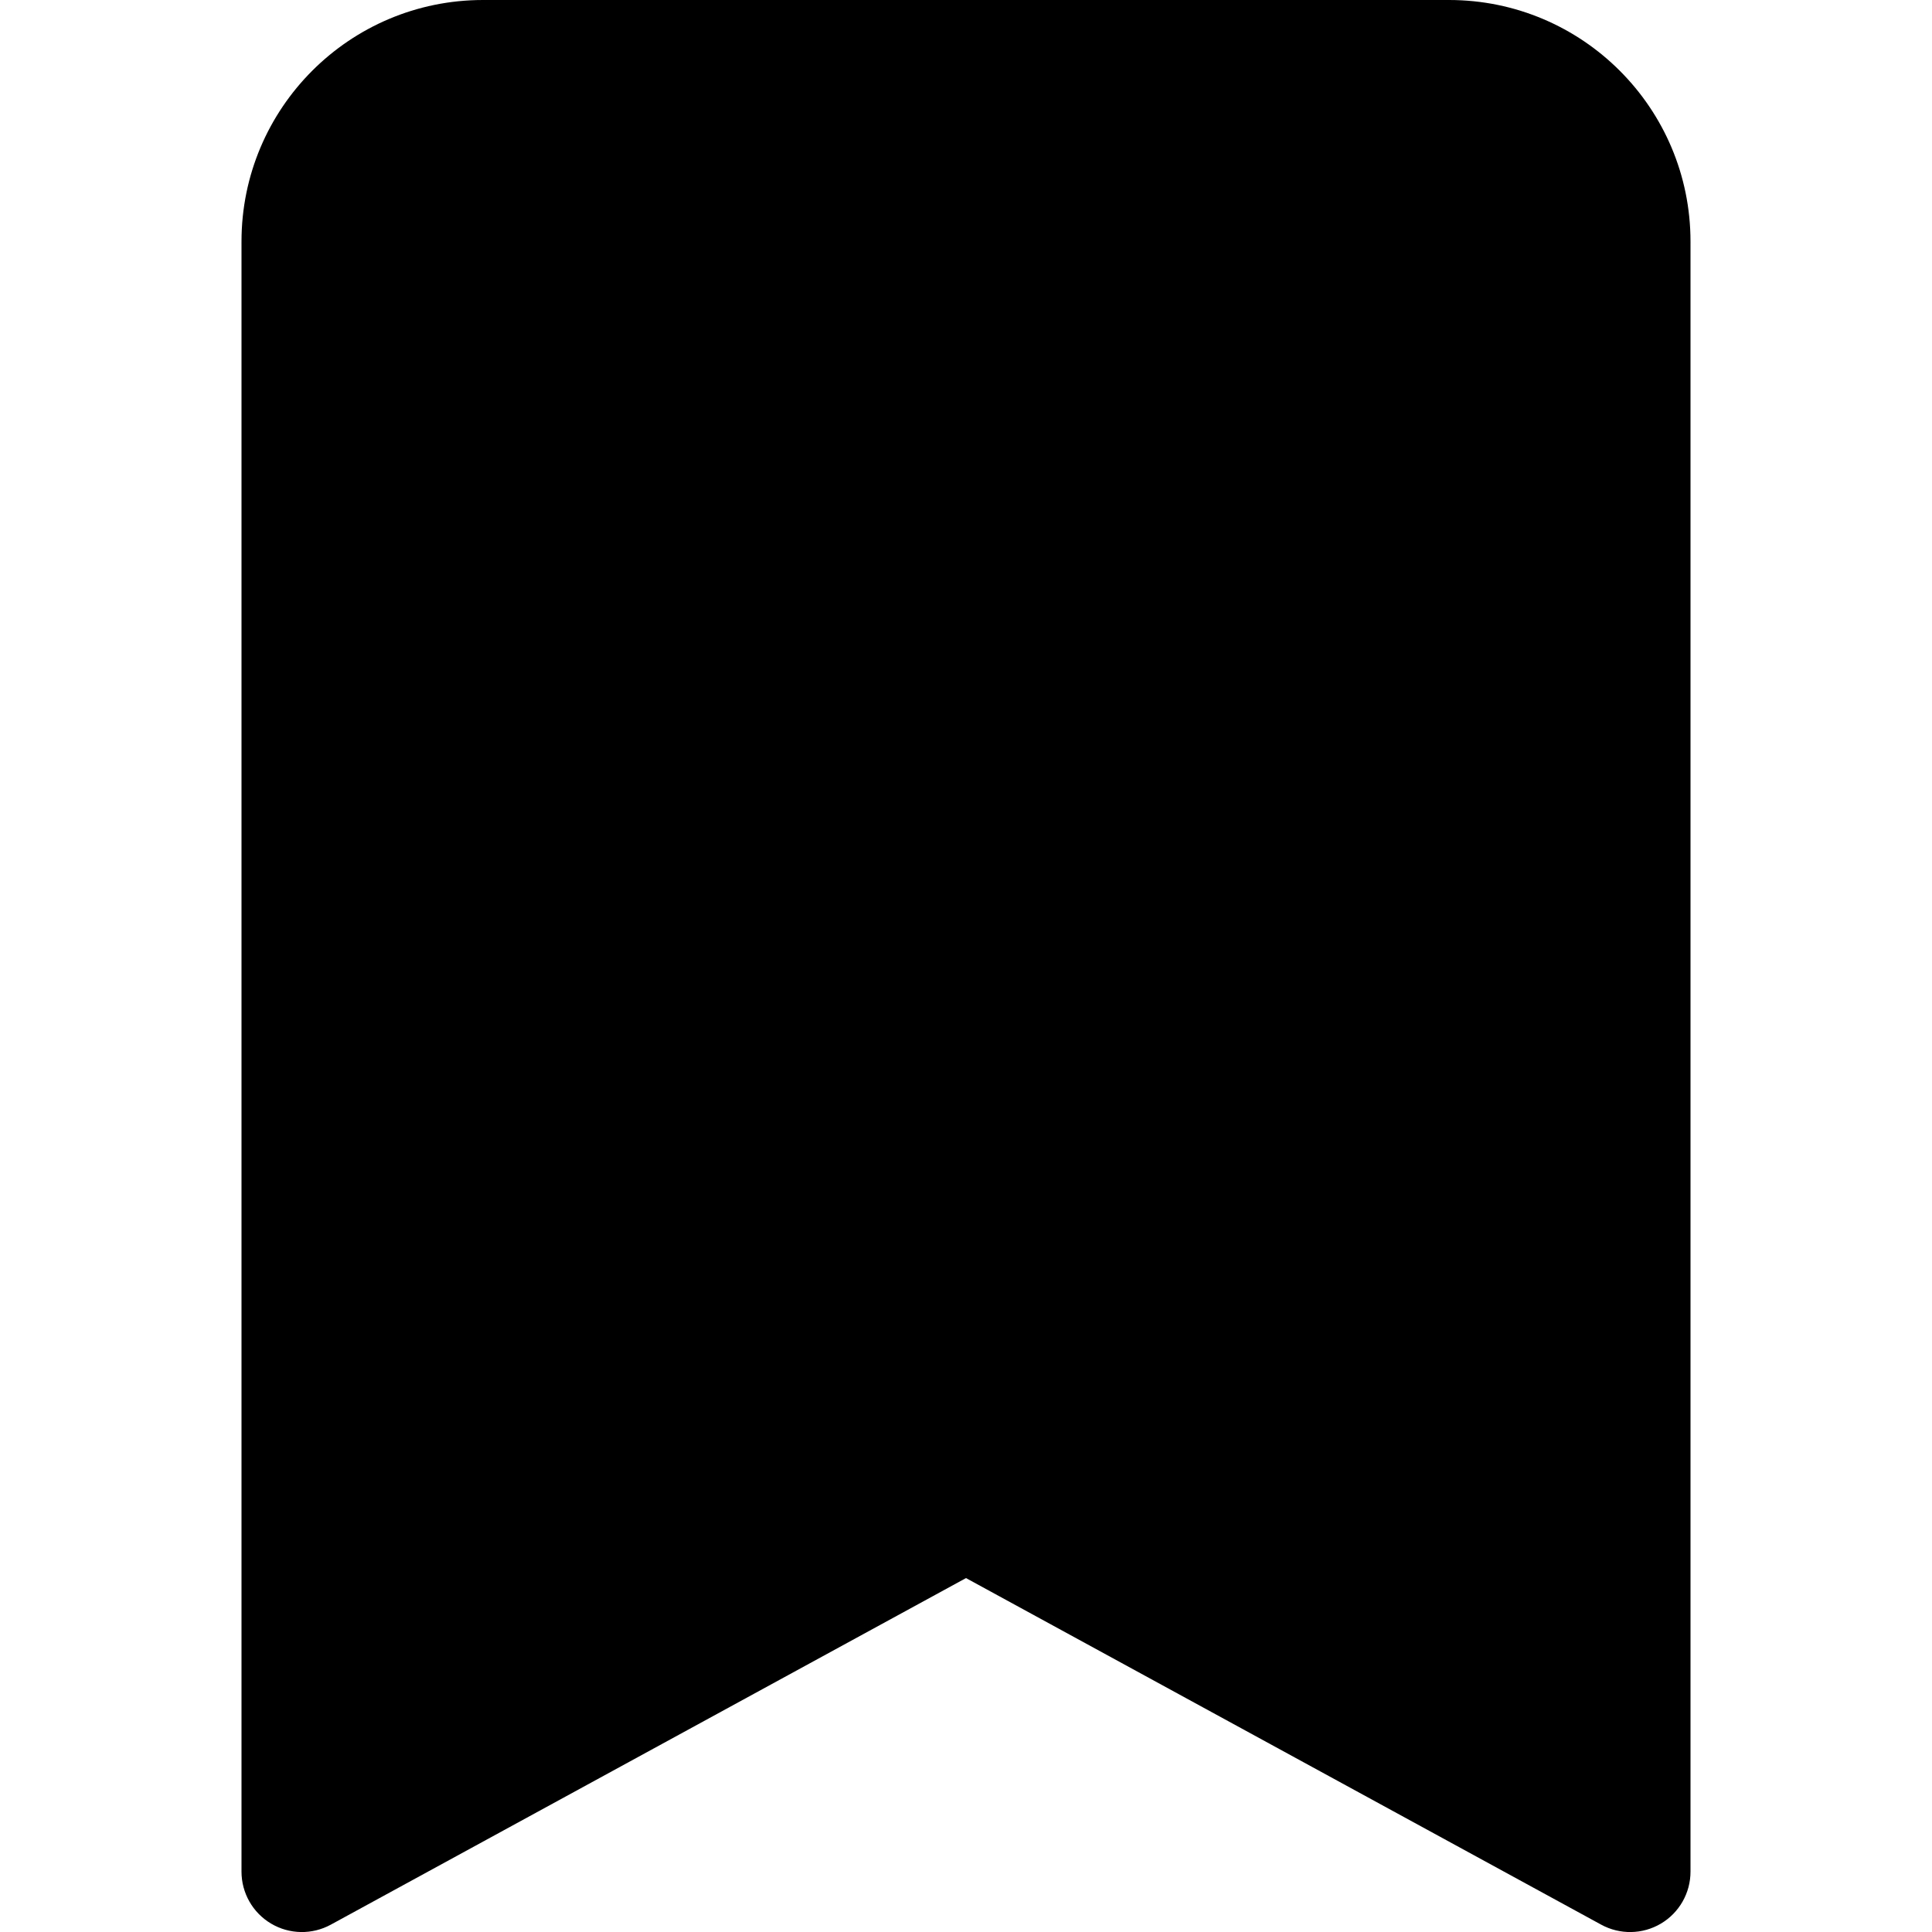
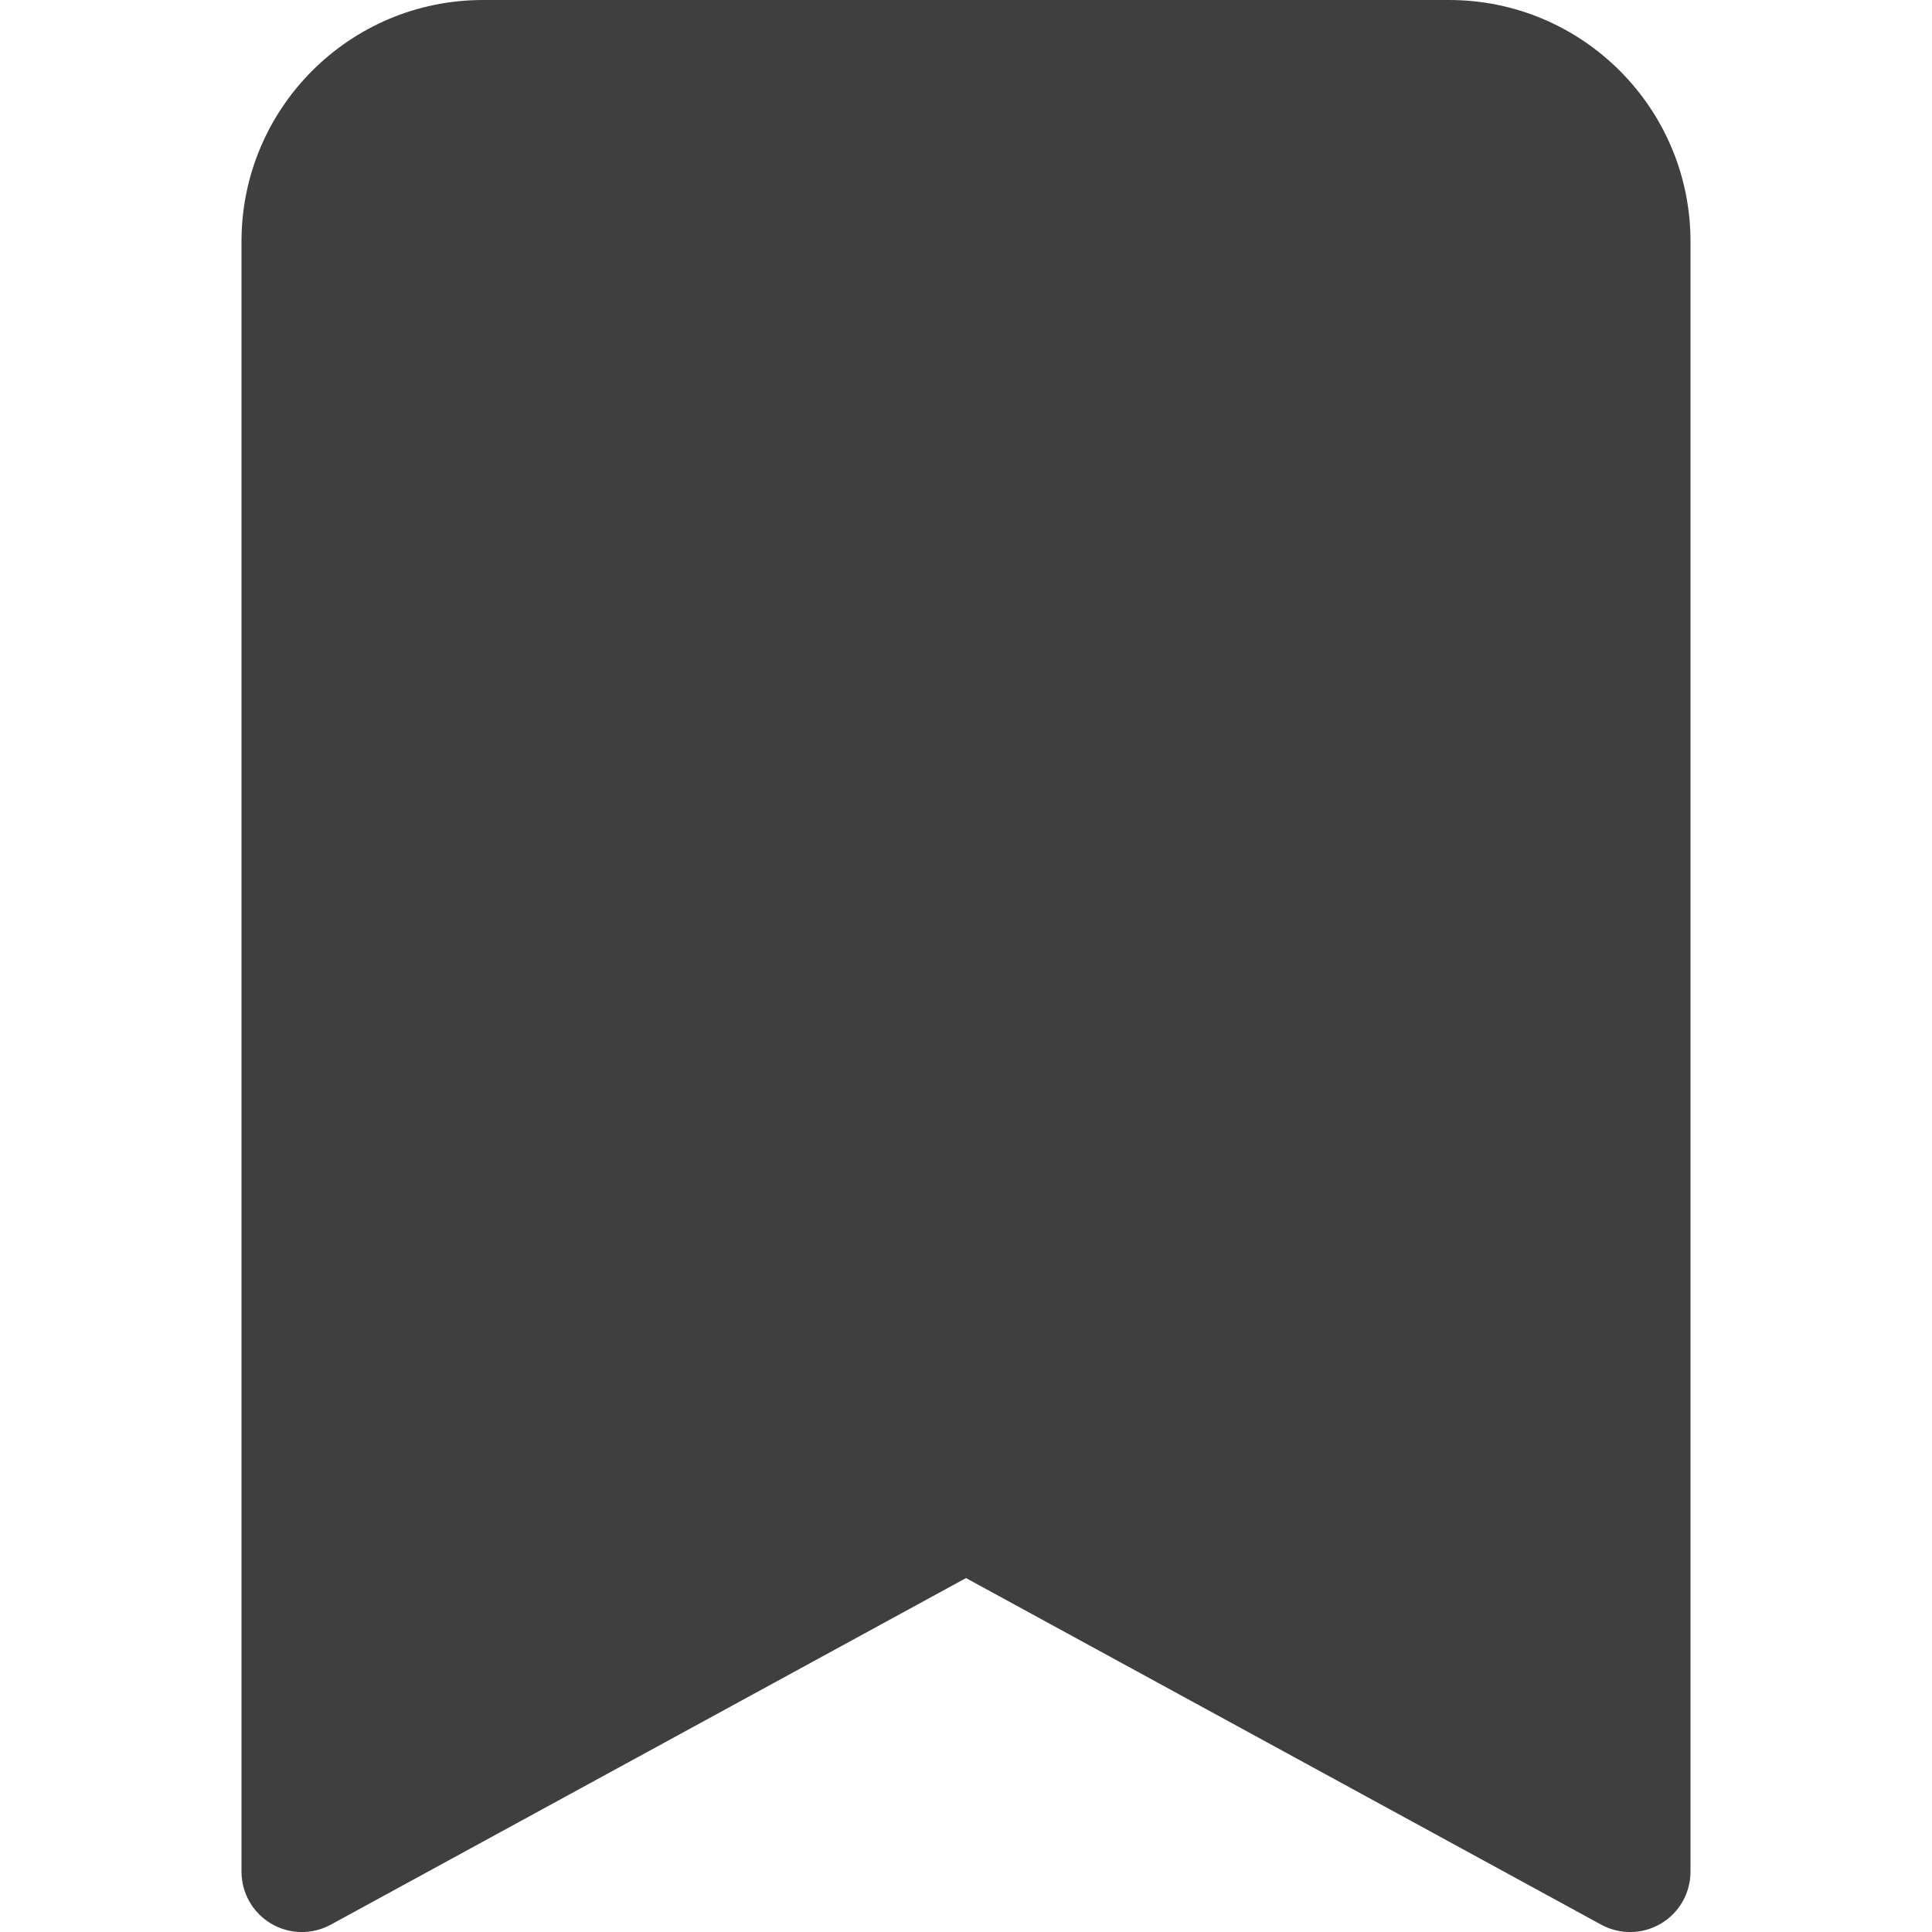
<svg xmlns="http://www.w3.org/2000/svg" width="16" height="16" fill="currentColor" class="bi bi-bookmark-fill" viewBox="0 0 16 16">
-   <path d="M2 2v13.5a.5.5 0 0 0 .74.439L8 13.069l5.26 2.87A.5.5 0 0 0 14 15.5V2a2 2 0 0 0-2-2H4a2 2 0 0 0-2 2z" />
+   <path d="M2 2v13.5a.5.5 0 0 0 .74.439L8 13.069l5.26 2.87A.5.5 0 0 0 14 15.5V2a2 2 0 0 0-2-2H4a2 2 0 0 0-2 2z" fill="#3F3F3F" />
</svg>
